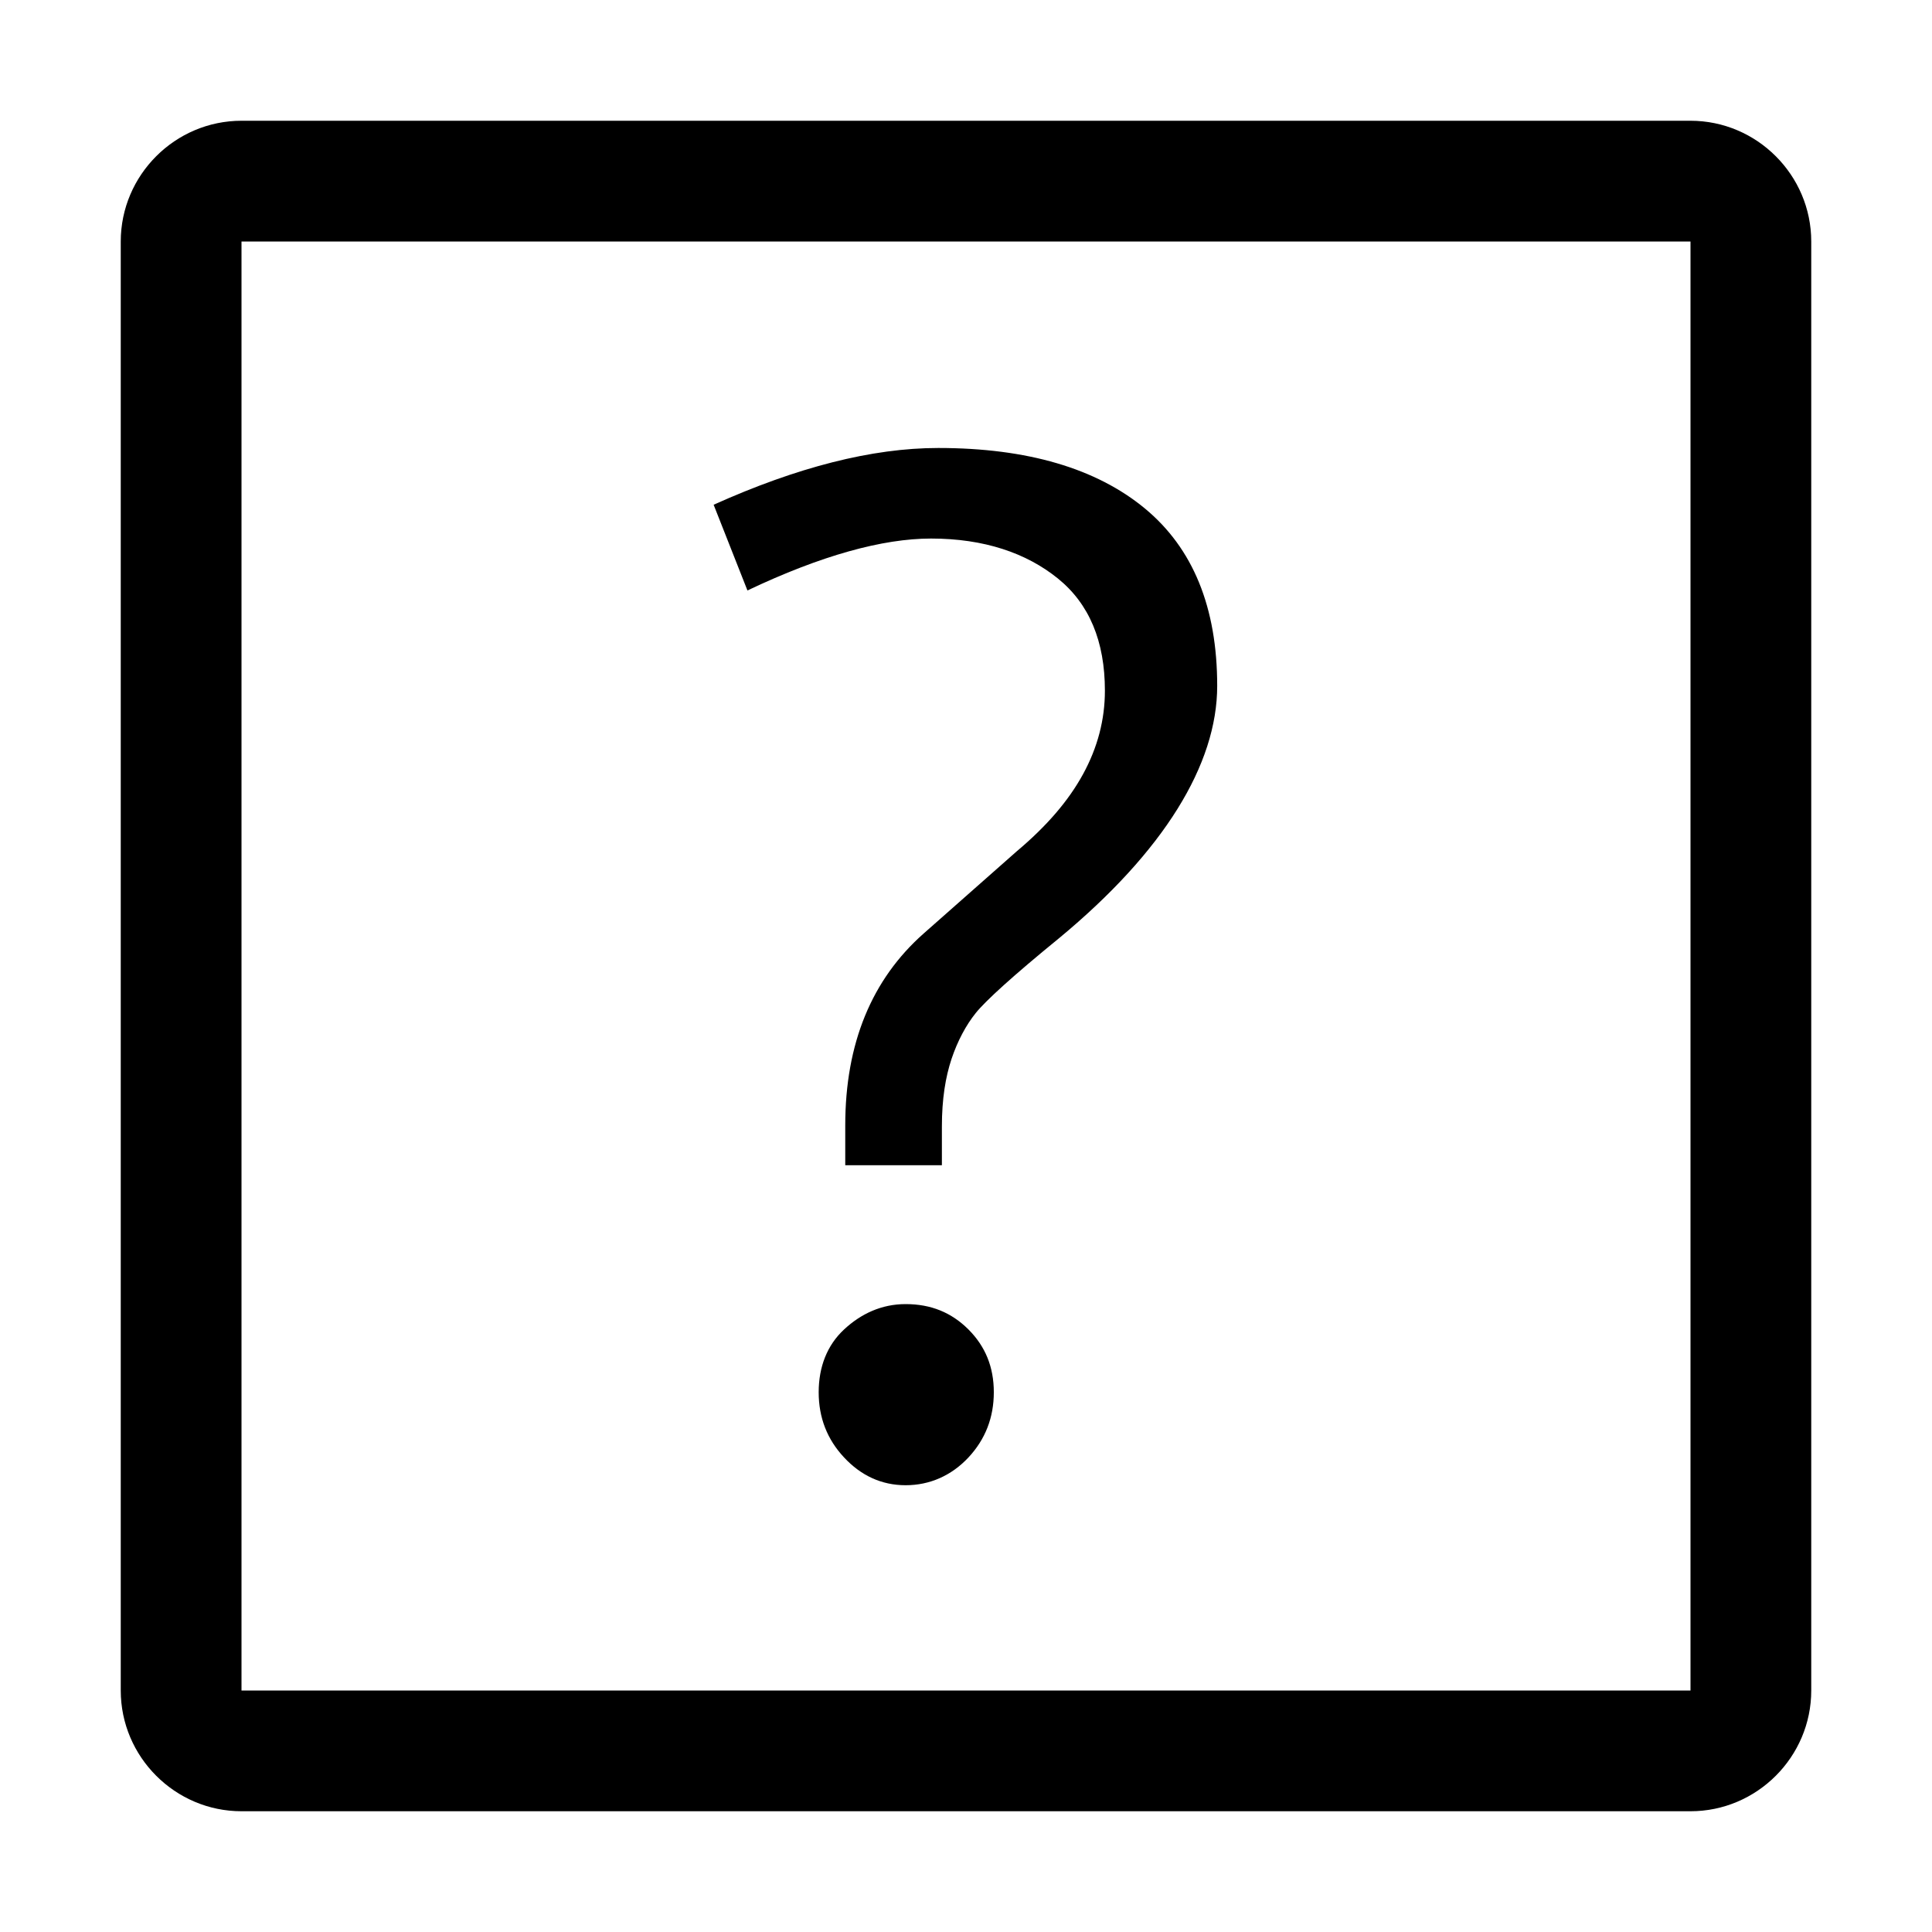
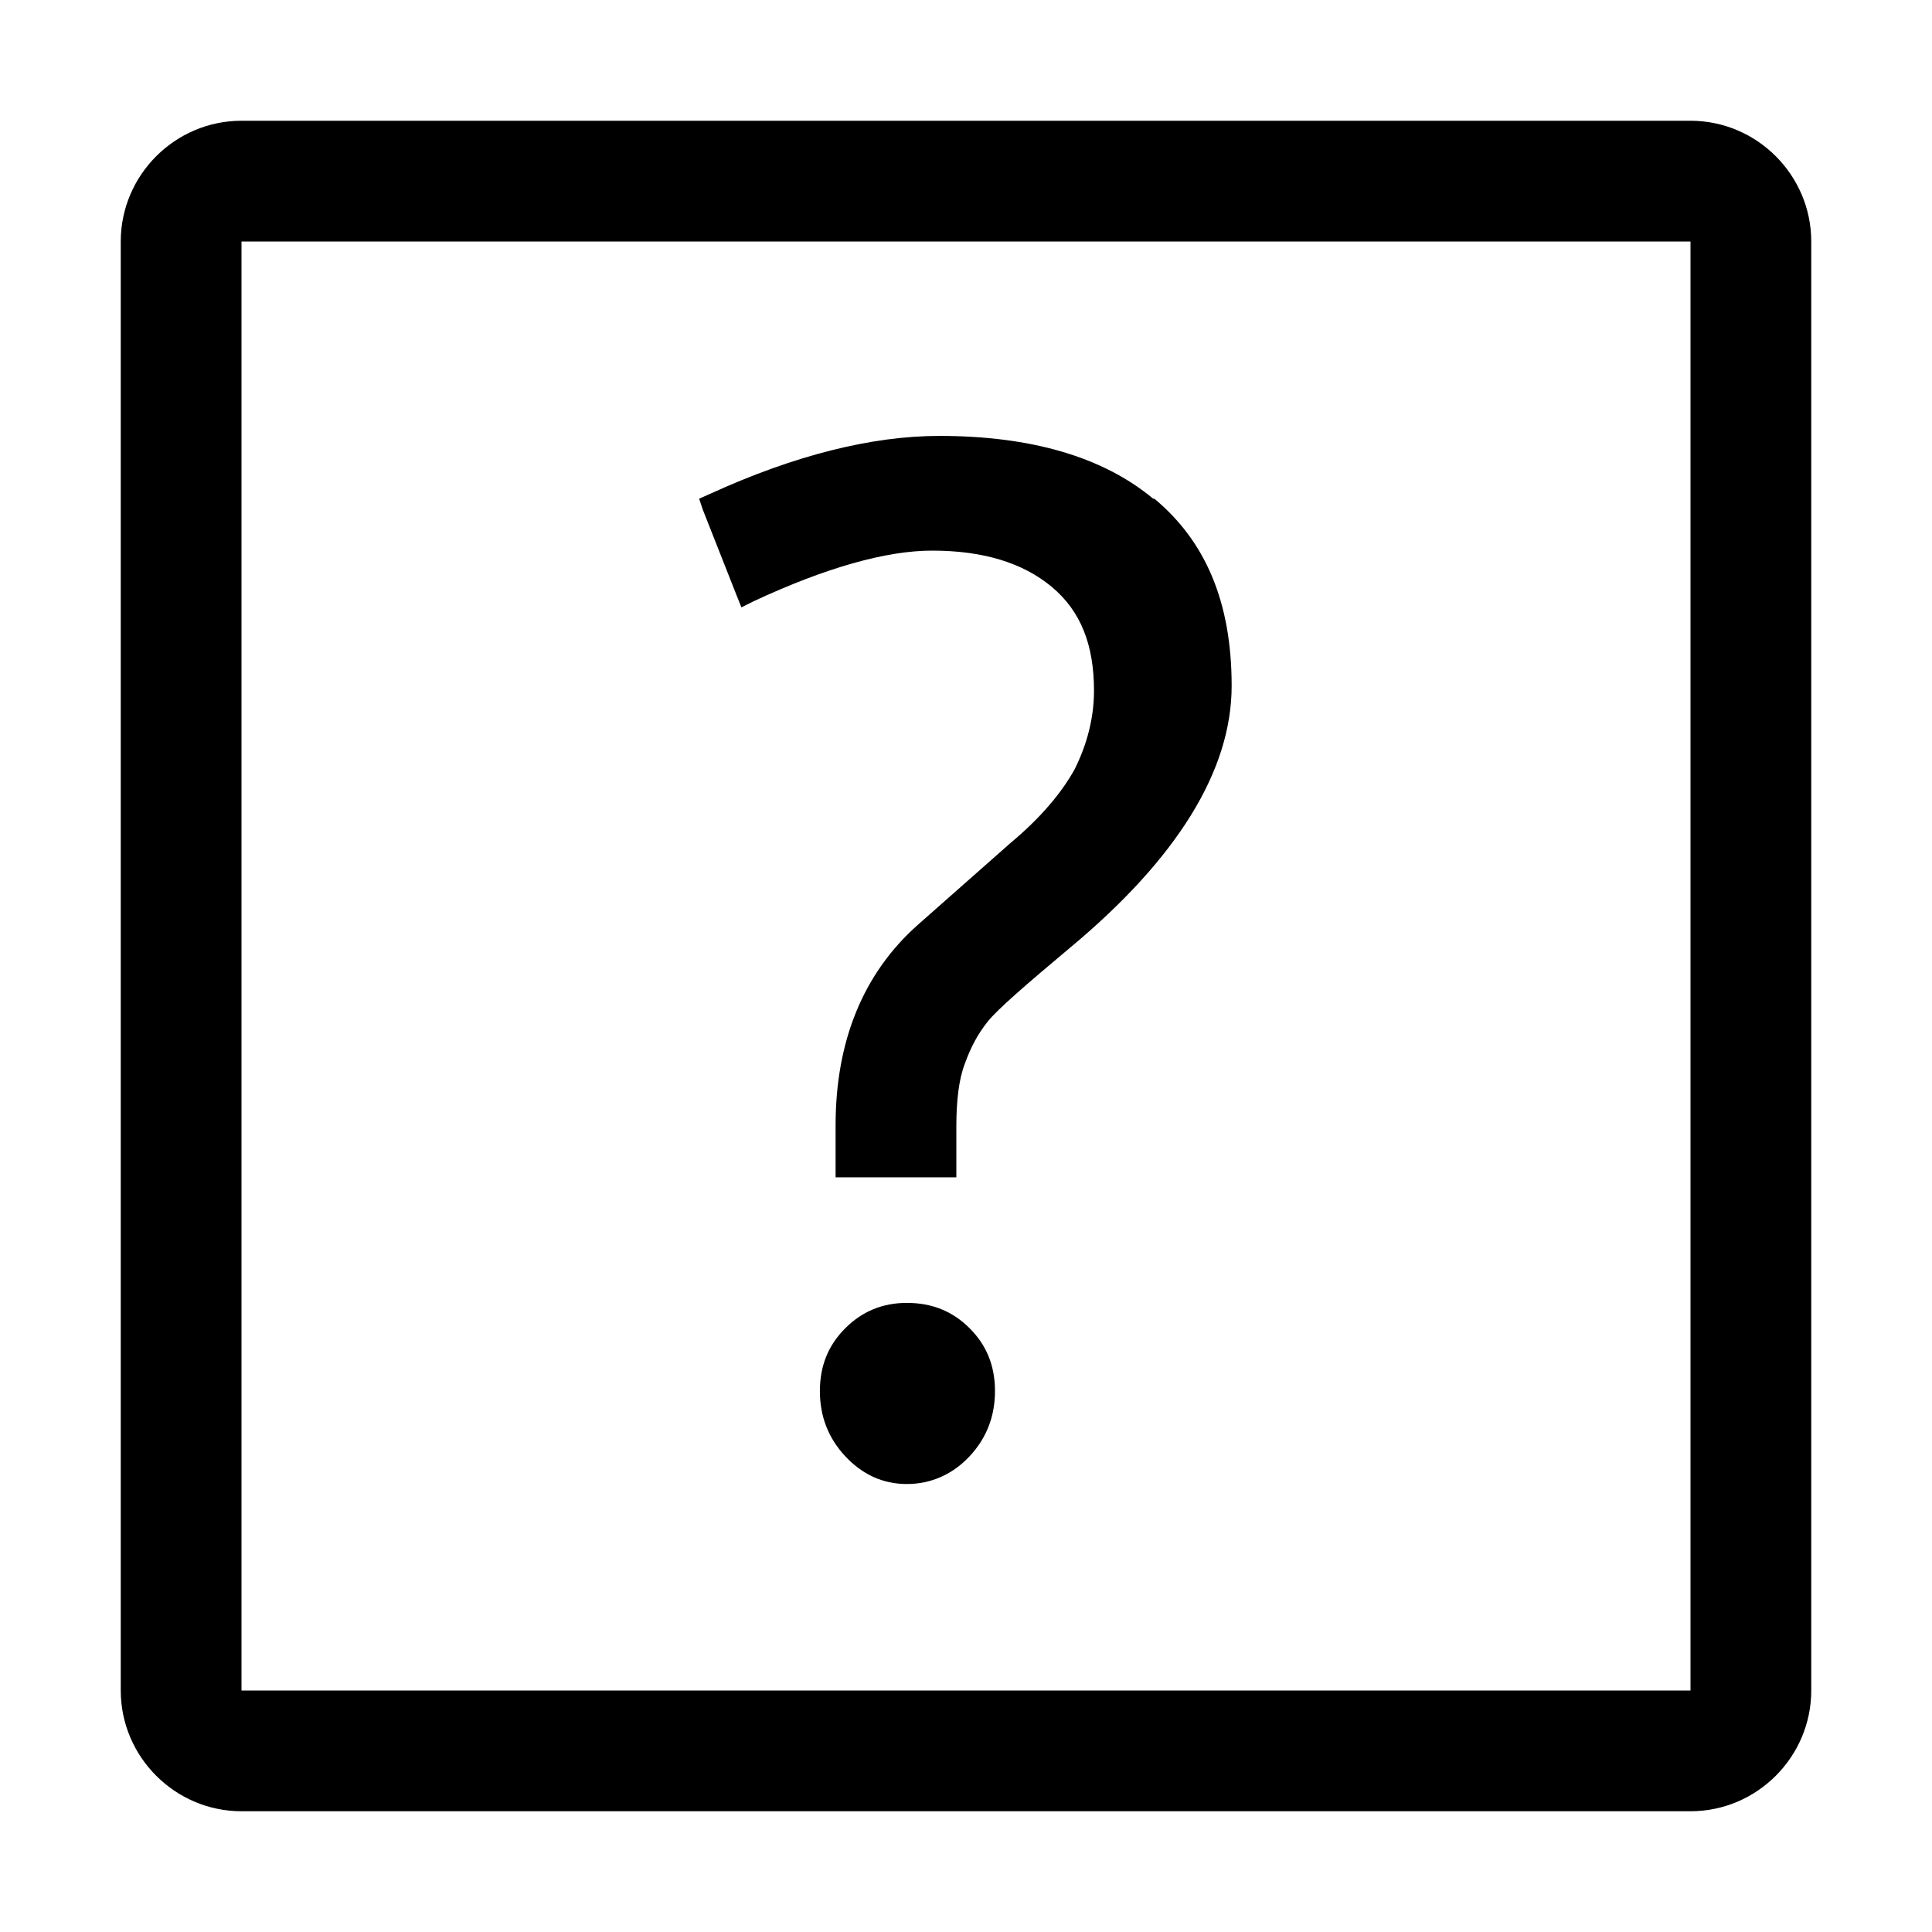
<svg xmlns="http://www.w3.org/2000/svg" width="48" height="48" viewBox="0 0 48 48">
-   <path d="M23.311 11.13C21.66 11.13 19.8 11.61 17.73 12.54L18.57 14.67C20.401 13.8 21.93 13.38 23.131 13.38C24.451 13.38 25.5 13.74 26.28 14.37C27.061 15 27.451 15.93 27.451 17.16C27.451 17.88 27.27 18.57 26.91 19.23C26.55 19.89 26.011 20.52 25.261 21.15L22.951 23.19C21.66 24.33 21 25.92 21 27.96V28.95H23.401V27.99C23.401 27.3 23.491 26.76 23.64 26.31C23.791 25.86 24 25.47 24.241 25.17C24.48 24.87 25.171 24.24 26.311 23.31C28.921 21.15 30.241 18.99 30.241 17.04C30.241 15.09 29.64 13.62 28.441 12.63C27.241 11.64 25.53 11.13 23.311 11.13Z" fill-rule="evenodd" />
-   <path d="M24.061 33.03C23.64 32.61 23.131 32.4 22.5 32.4C21.901 32.4 21.39 32.64 20.971 33.03C20.55 33.42 20.34 33.96 20.34 34.59C20.34 35.22 20.55 35.76 20.971 36.21C21.39 36.66 21.901 36.9 22.5 36.9C23.101 36.9 23.64 36.66 24.061 36.21C24.48 35.76 24.691 35.22 24.691 34.59C24.691 33.96 24.48 33.45 24.061 33.03Z" fill-rule="evenodd" />
+   <path d="M28.65 12.39C27.39 11.34 25.59 10.83 23.34 10.83C21.66 10.83 19.74 11.31 17.64 12.27L17.37 12.39L17.46 12.66L18.3 14.79L18.42 15.09L18.72 14.94C20.52 14.1 22.02 13.68 23.16 13.68C24.42 13.68 25.41 13.98 26.13 14.58C26.85 15.18 27.18 16.02 27.18 17.16C27.18 17.85 27 18.51 26.7 19.11C26.37 19.71 25.83 20.34 25.11 20.94L22.8 22.98C21.45 24.18 20.76 25.86 20.76 27.96V29.25H23.76V27.99C23.76 27.36 23.82 26.82 23.97 26.43C24.12 26.01 24.3 25.68 24.54 25.38C24.78 25.08 25.47 24.48 26.58 23.55C29.25 21.33 30.6 19.14 30.6 17.04C30.6 14.94 29.94 13.44 28.68 12.39H28.65Z" fill-rule="evenodd" />
+   <path d="M22.53 32.37C21.93 32.37 21.42 32.58 21 33C20.58 33.42 20.37 33.93 20.37 34.56C20.37 35.19 20.58 35.73 21 36.18C21.42 36.63 21.93 36.87 22.53 36.87C23.13 36.87 23.67 36.63 24.09 36.18C24.51 35.73 24.72 35.19 24.72 34.56C24.72 33.93 24.51 33.42 24.09 33C23.67 32.58 23.16 32.37 22.53 32.37Z" fill-rule="evenodd" />
  <path fill-rule="evenodd" clip-rule="evenodd" d="M6 3H42C43.65 3 45 4.35 45 6V42C45 43.65 43.65 45 42 45H6C4.35 45 3 43.65 3 42V6C3 4.35 4.35 3 6 3ZM42 42V6H6V42H42Z" />
</svg>
